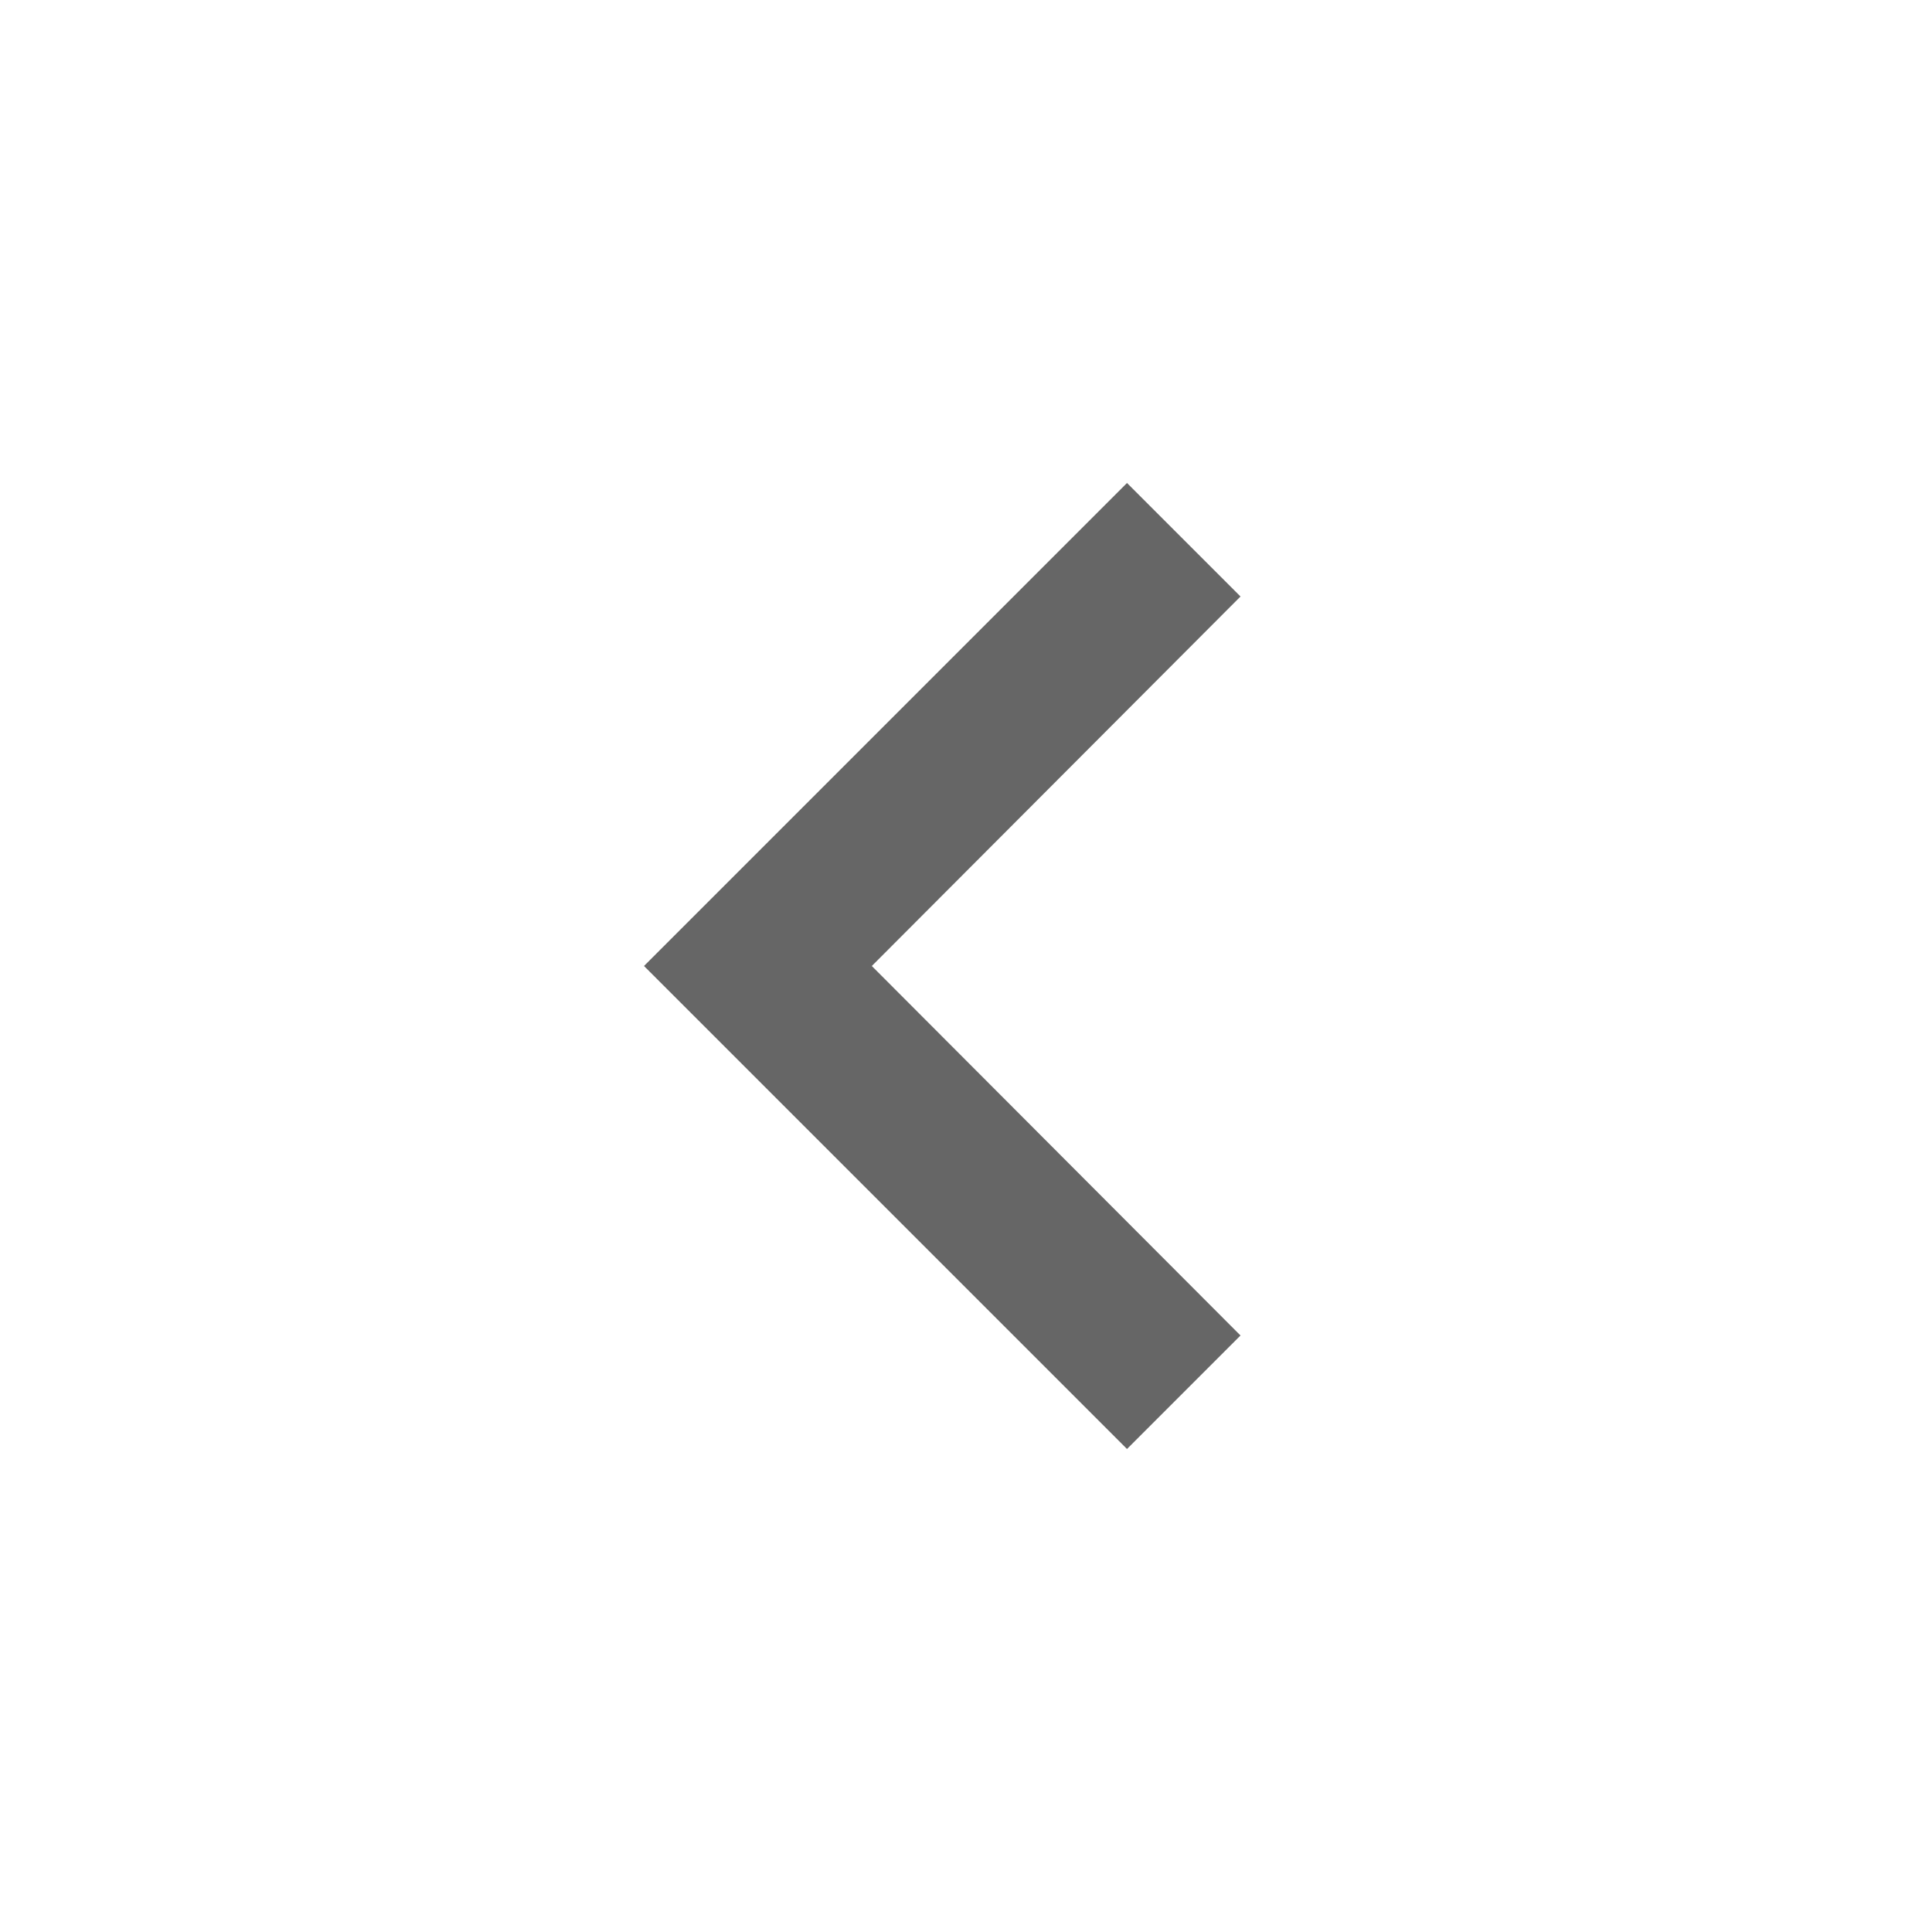
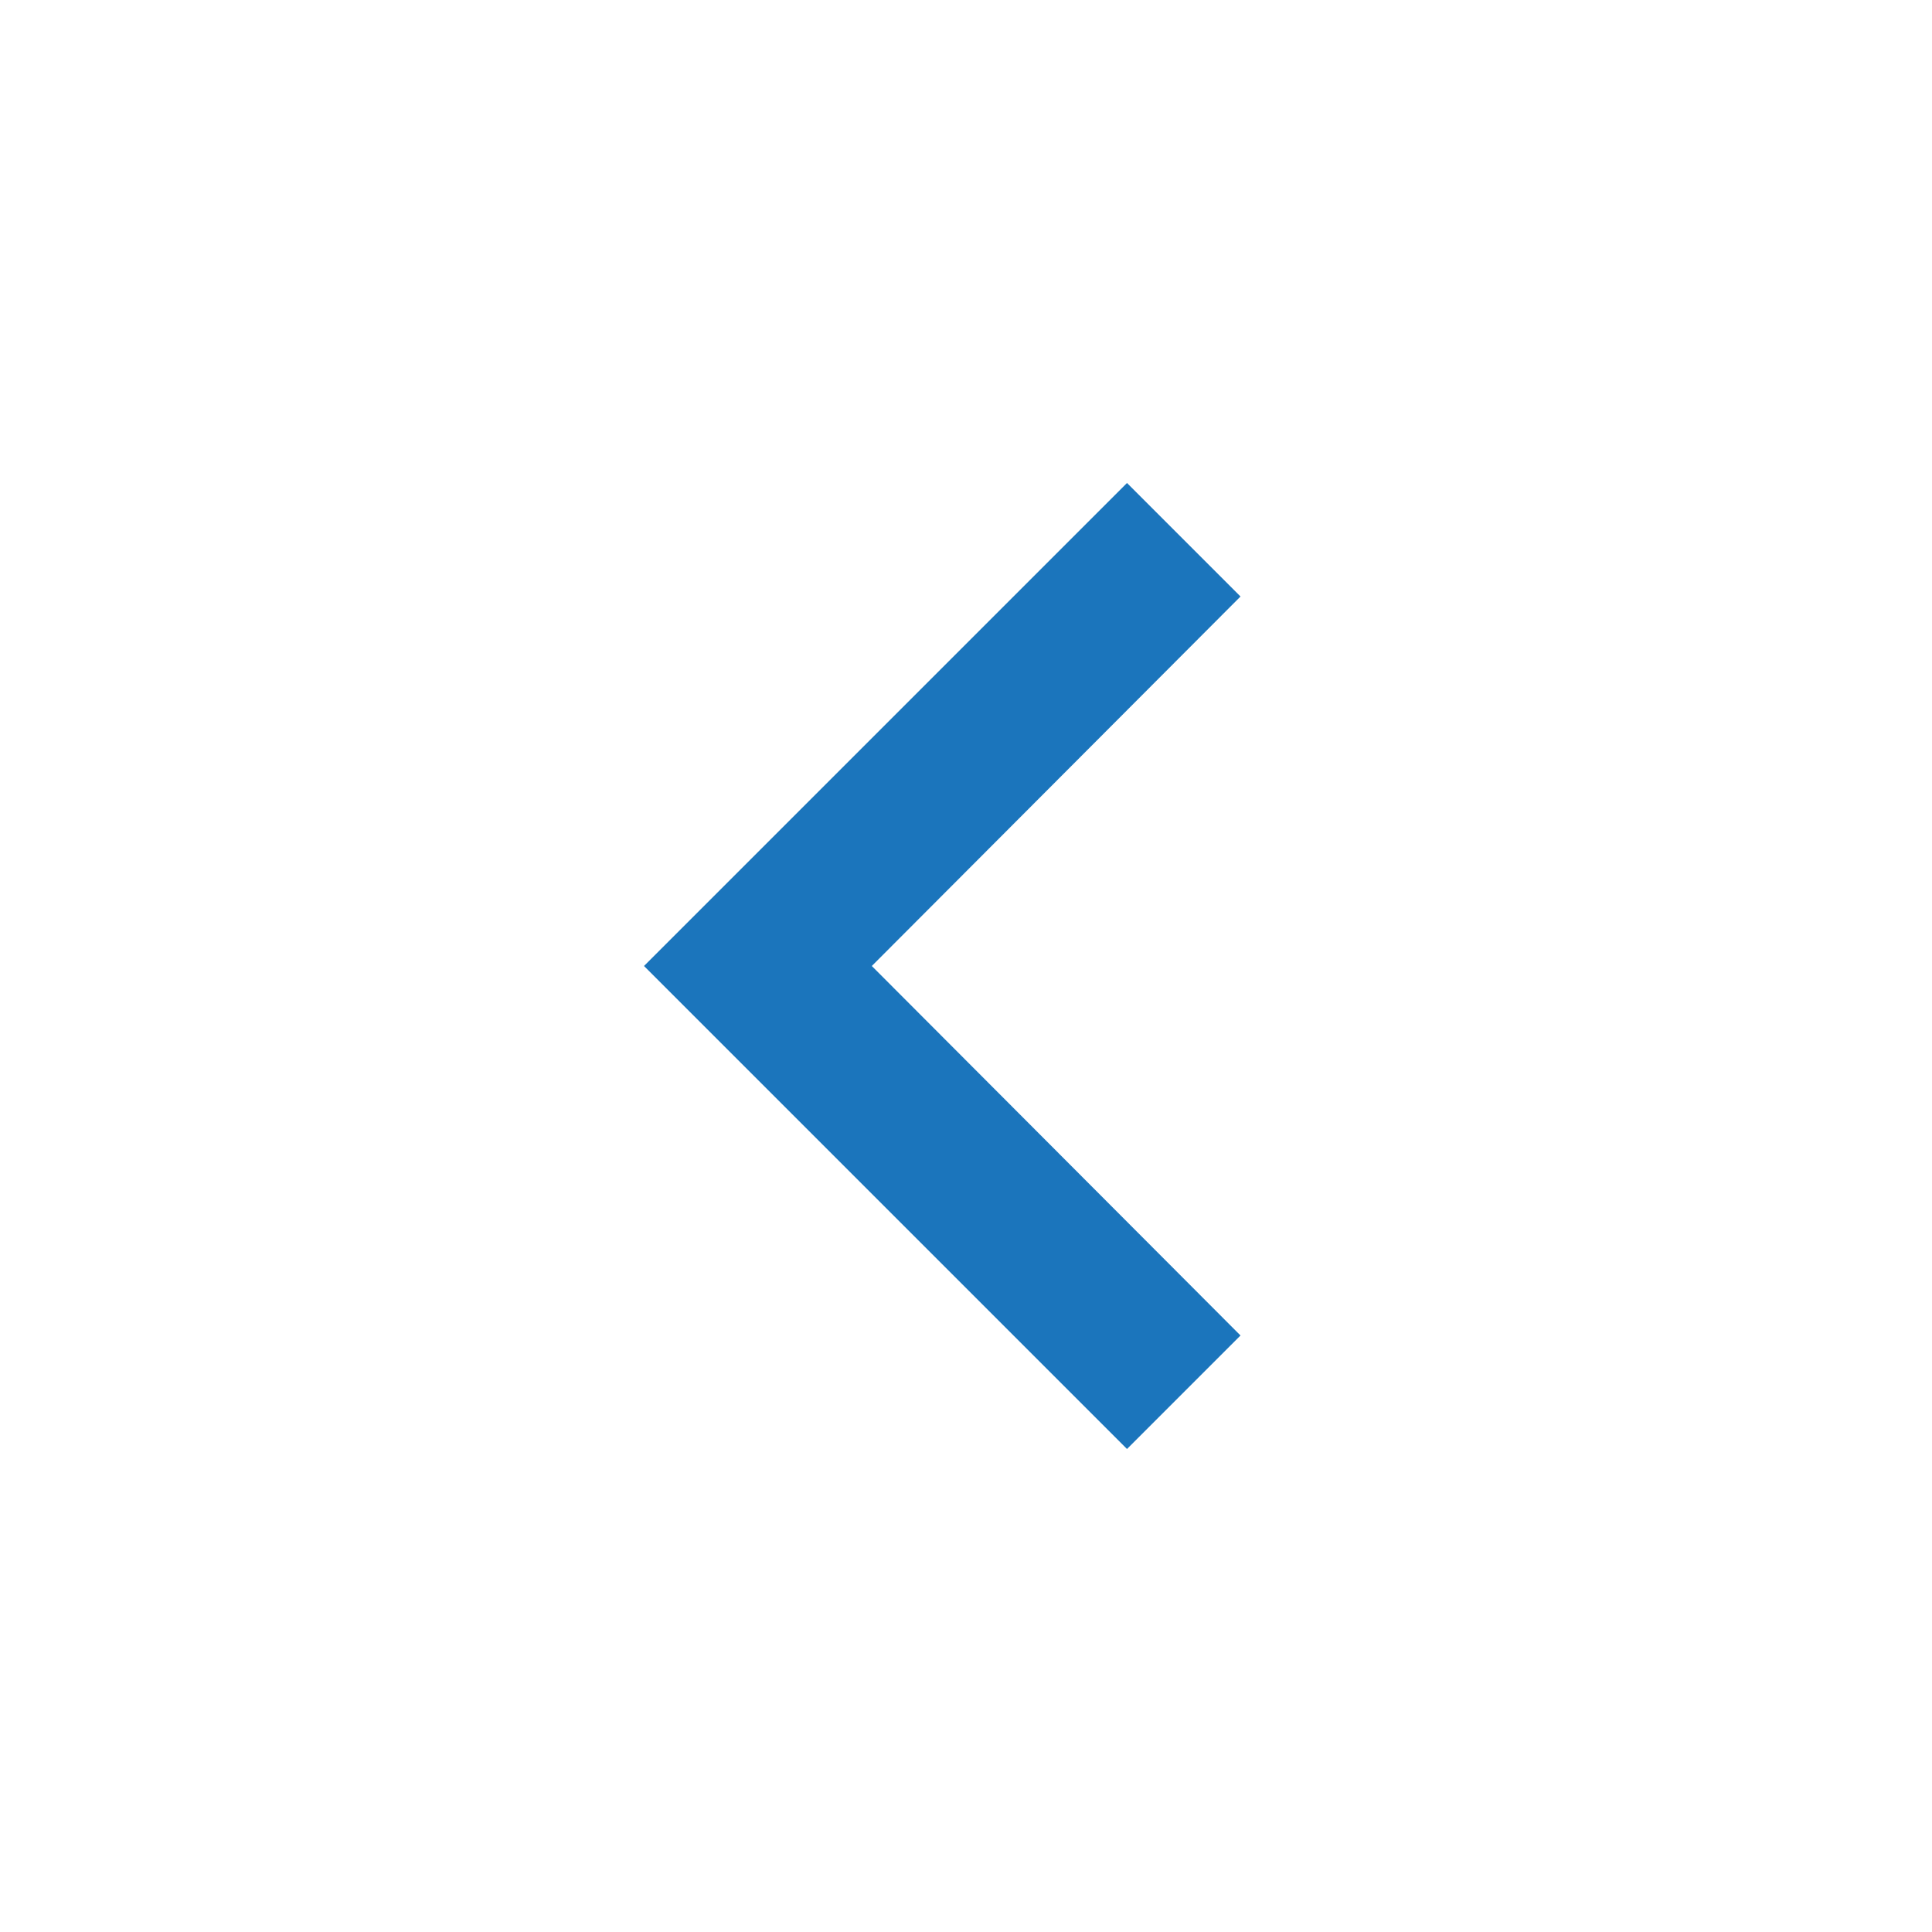
- <svg xmlns="http://www.w3.org/2000/svg" fill="#666666" height="24" viewBox="0 0 24 24" width="24">
+ <svg xmlns="http://www.w3.org/2000/svg" fill="#1b75bc" height="24" viewBox="0 0 24 24" width="24">
  <path d="M15.41 7.41L14 6l-6 6 6 6 1.41-1.41L10.83 12z" />
  <path d="M0 0h24v24H0z" fill="none" />
</svg>
